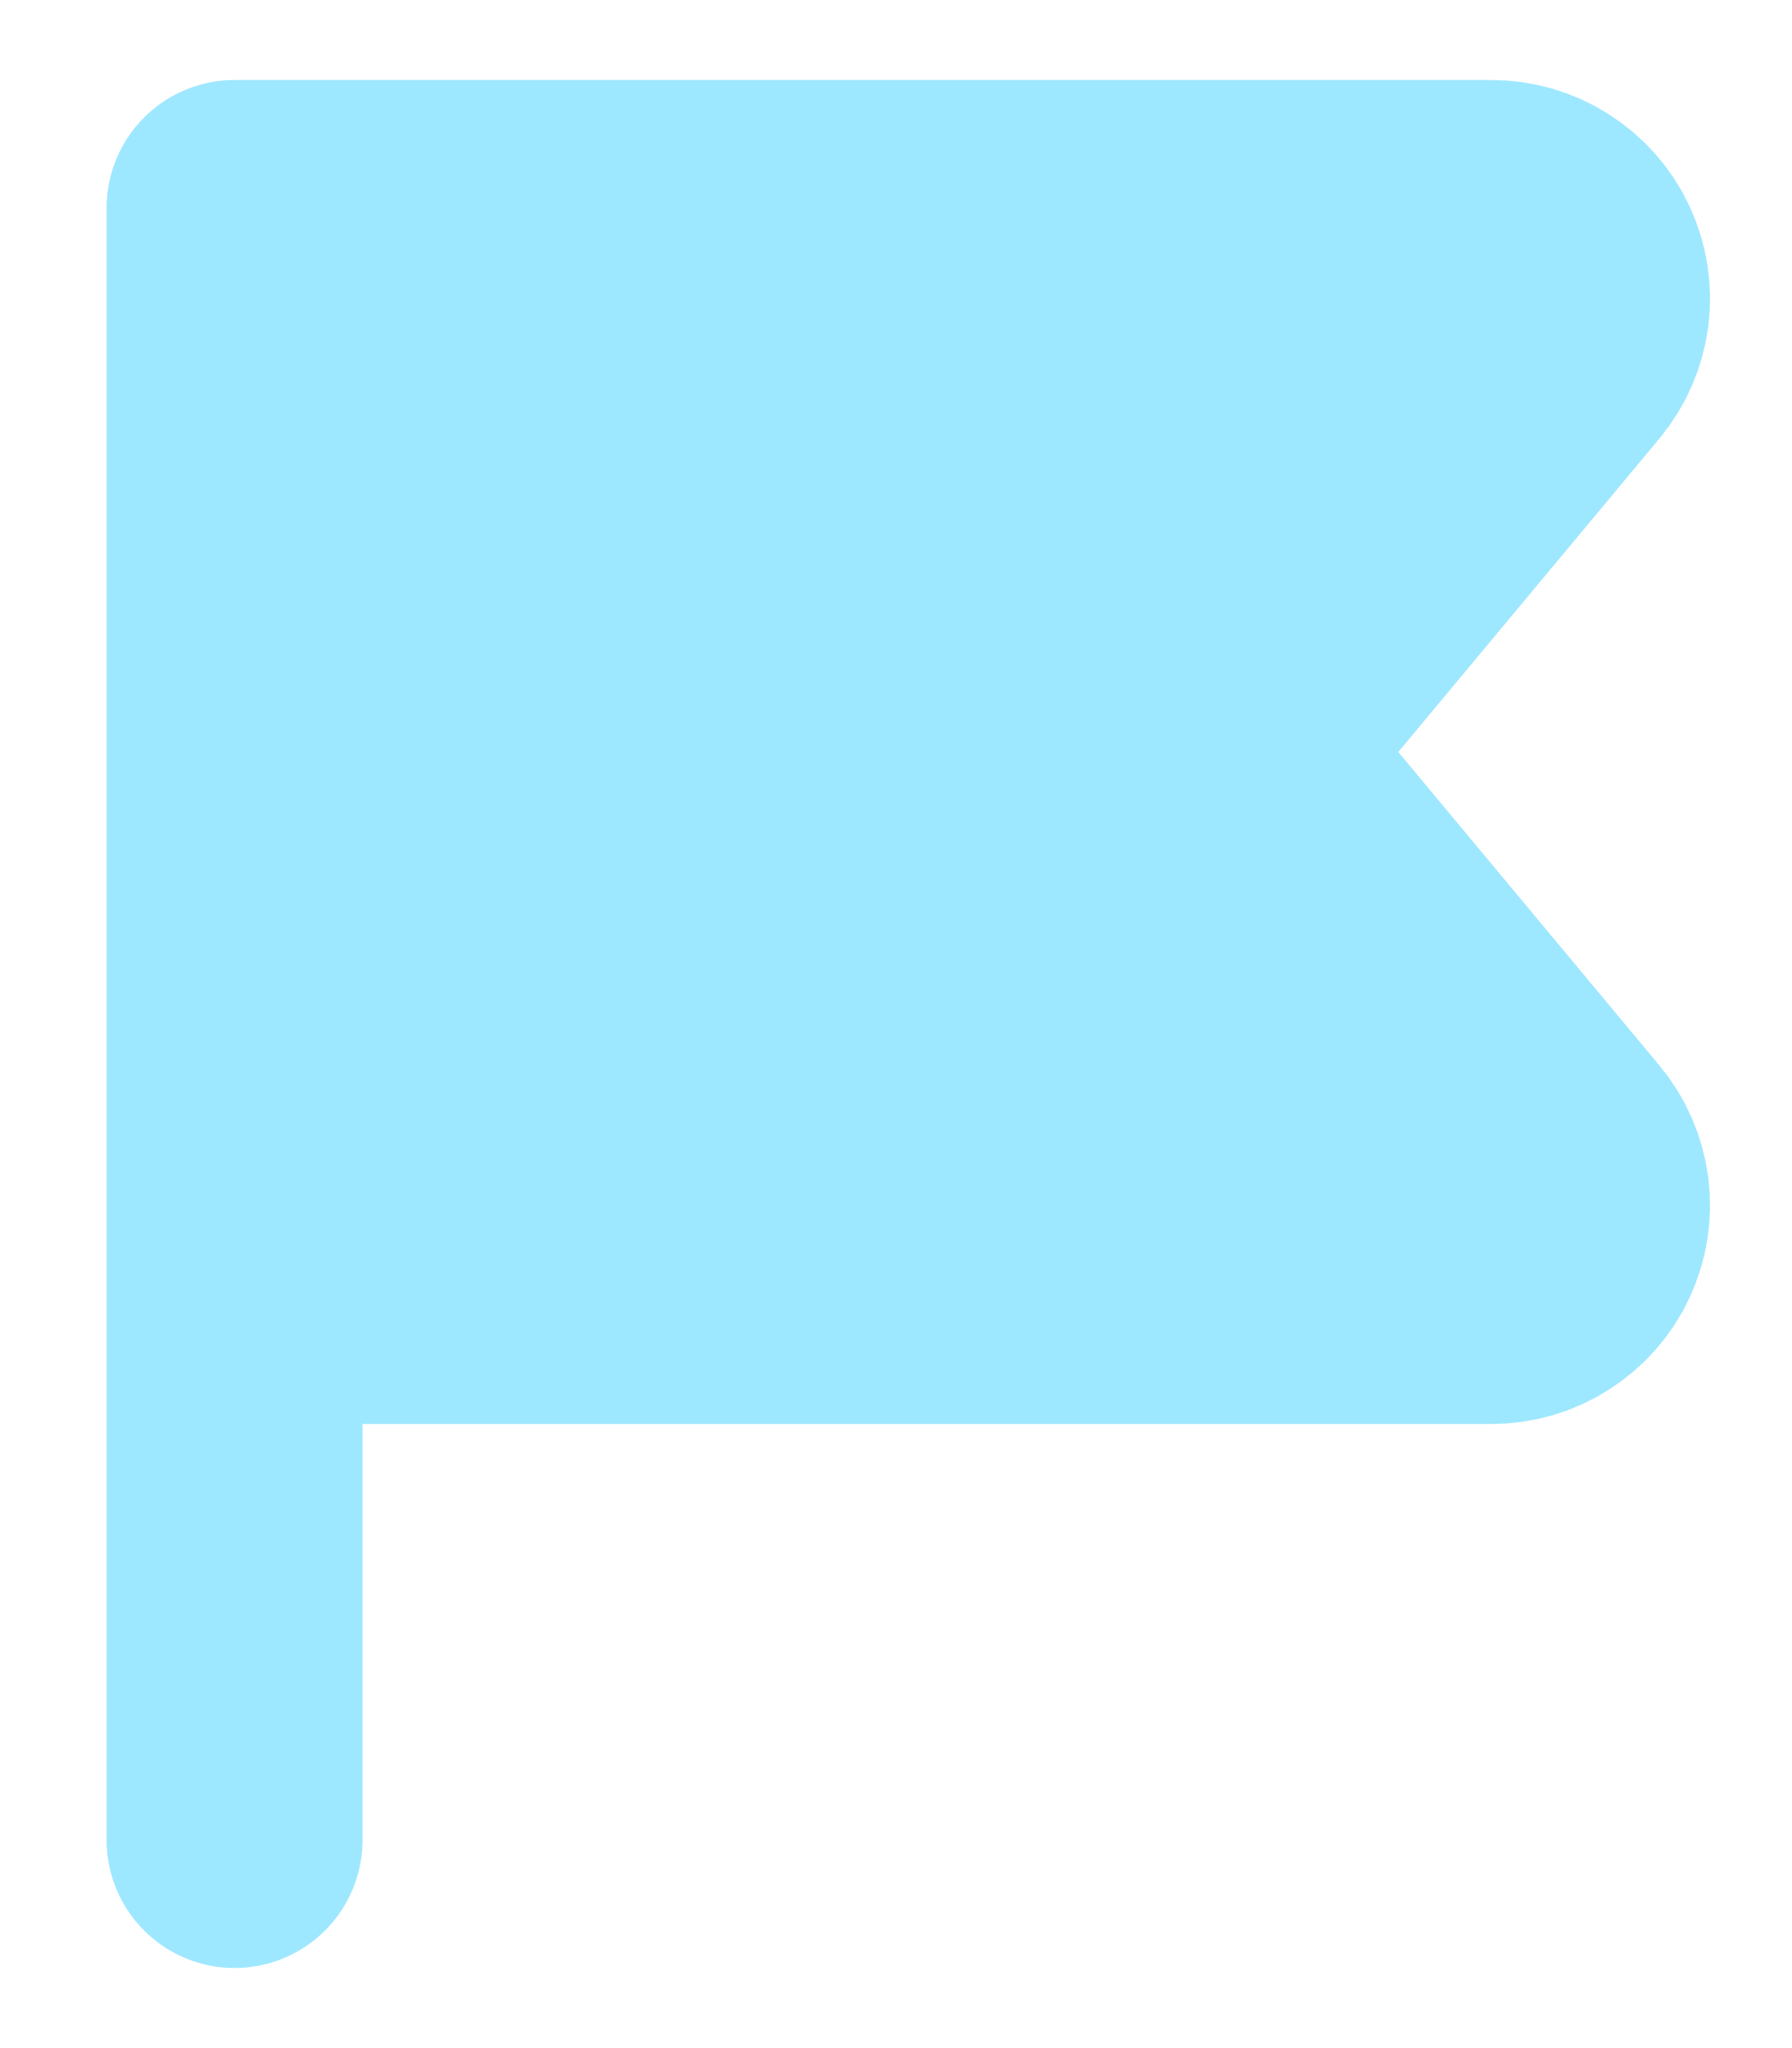
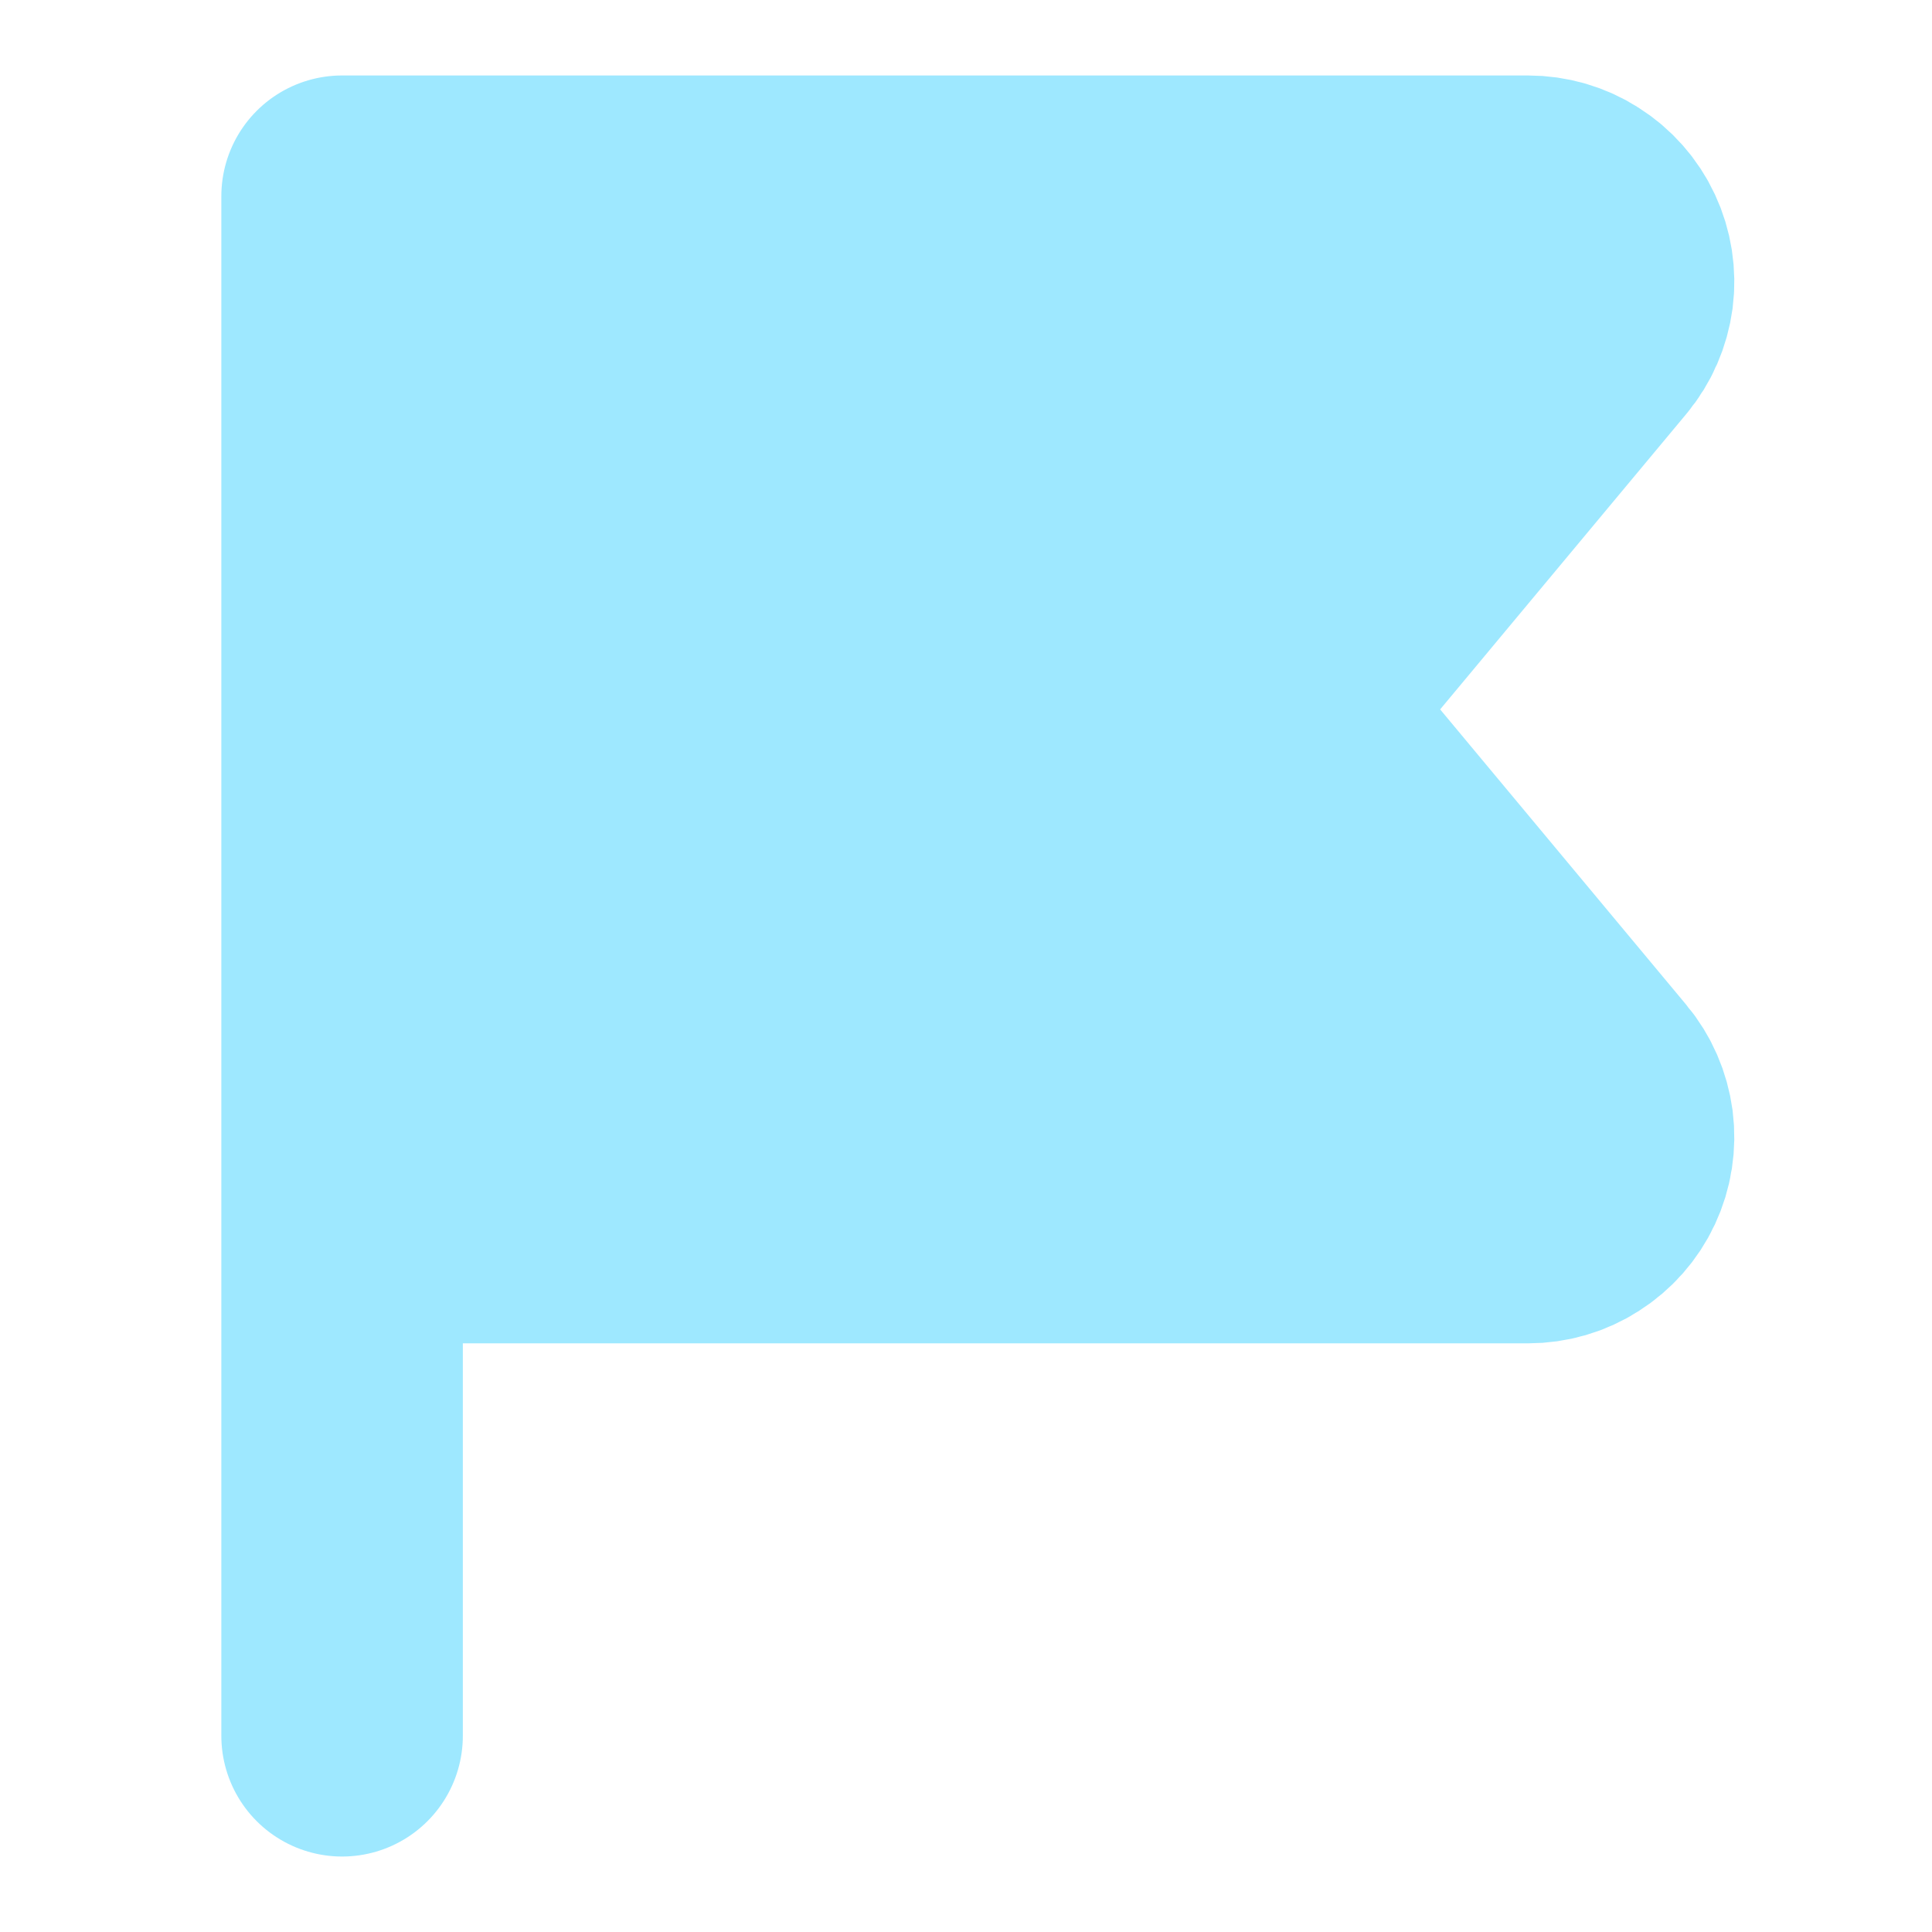
- <svg xmlns="http://www.w3.org/2000/svg" width="14" height="16" viewBox="0 0 14 16" fill="none">
+ <svg xmlns="http://www.w3.org/2000/svg" width="14" height="14" viewBox="0 0 14 16" fill="none">
  <path d="M1.833 10.125H11.654C11.789 10.125 11.921 10.087 12.034 10.014C12.148 9.942 12.239 9.839 12.296 9.717C12.353 9.595 12.374 9.46 12.357 9.326C12.339 9.193 12.285 9.067 12.198 8.963L9.625 5.875L12.198 2.787C12.285 2.683 12.339 2.557 12.357 2.424C12.374 2.29 12.353 2.155 12.296 2.033C12.239 1.911 12.148 1.808 12.034 1.736C11.921 1.663 11.789 1.625 11.654 1.625H1.833V14.375" fill="#9EE8FF" />
  <path d="M1.833 10.125H11.654C11.789 10.125 11.921 10.087 12.034 10.014C12.148 9.942 12.239 9.839 12.296 9.717C12.353 9.595 12.374 9.46 12.357 9.326C12.339 9.193 12.285 9.067 12.198 8.963L9.625 5.875L12.198 2.787C12.285 2.683 12.339 2.557 12.357 2.424C12.374 2.29 12.353 2.155 12.296 2.033C12.239 1.911 12.148 1.808 12.034 1.736C11.921 1.663 11.789 1.625 11.654 1.625H1.833V14.375" stroke="#9EE8FF" stroke-width="2" stroke-linecap="round" stroke-linejoin="round" />
</svg>
